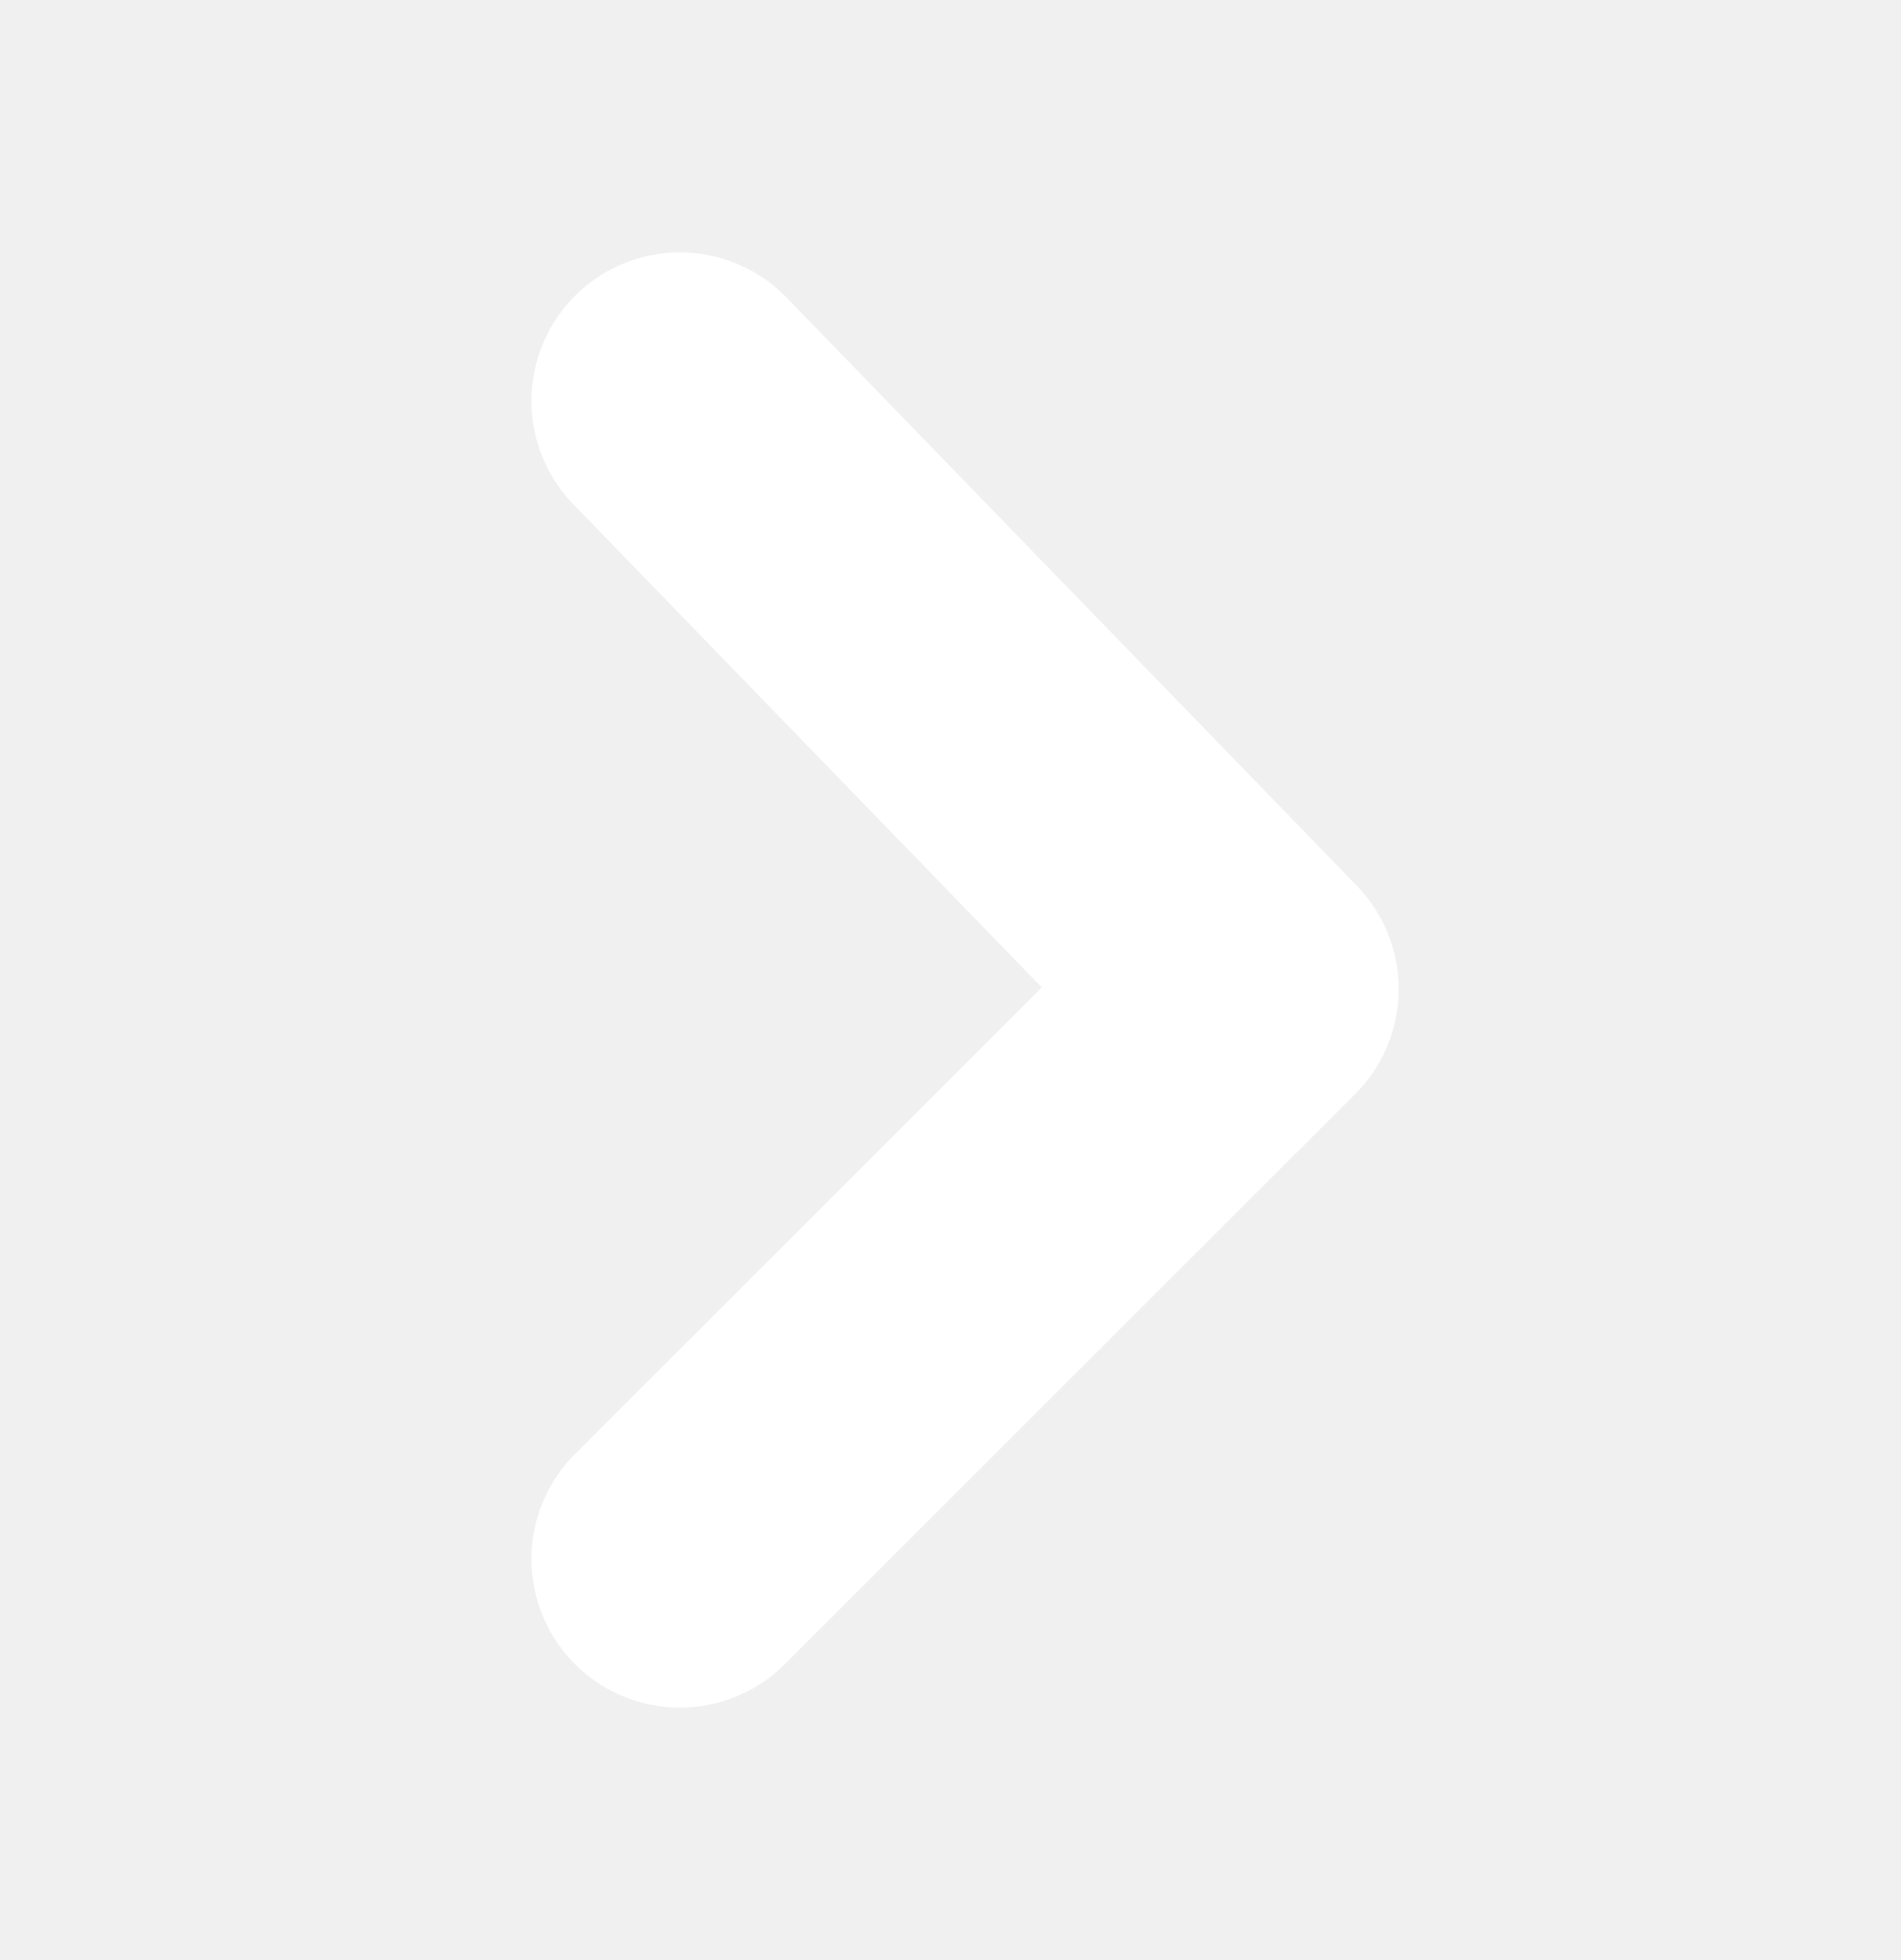
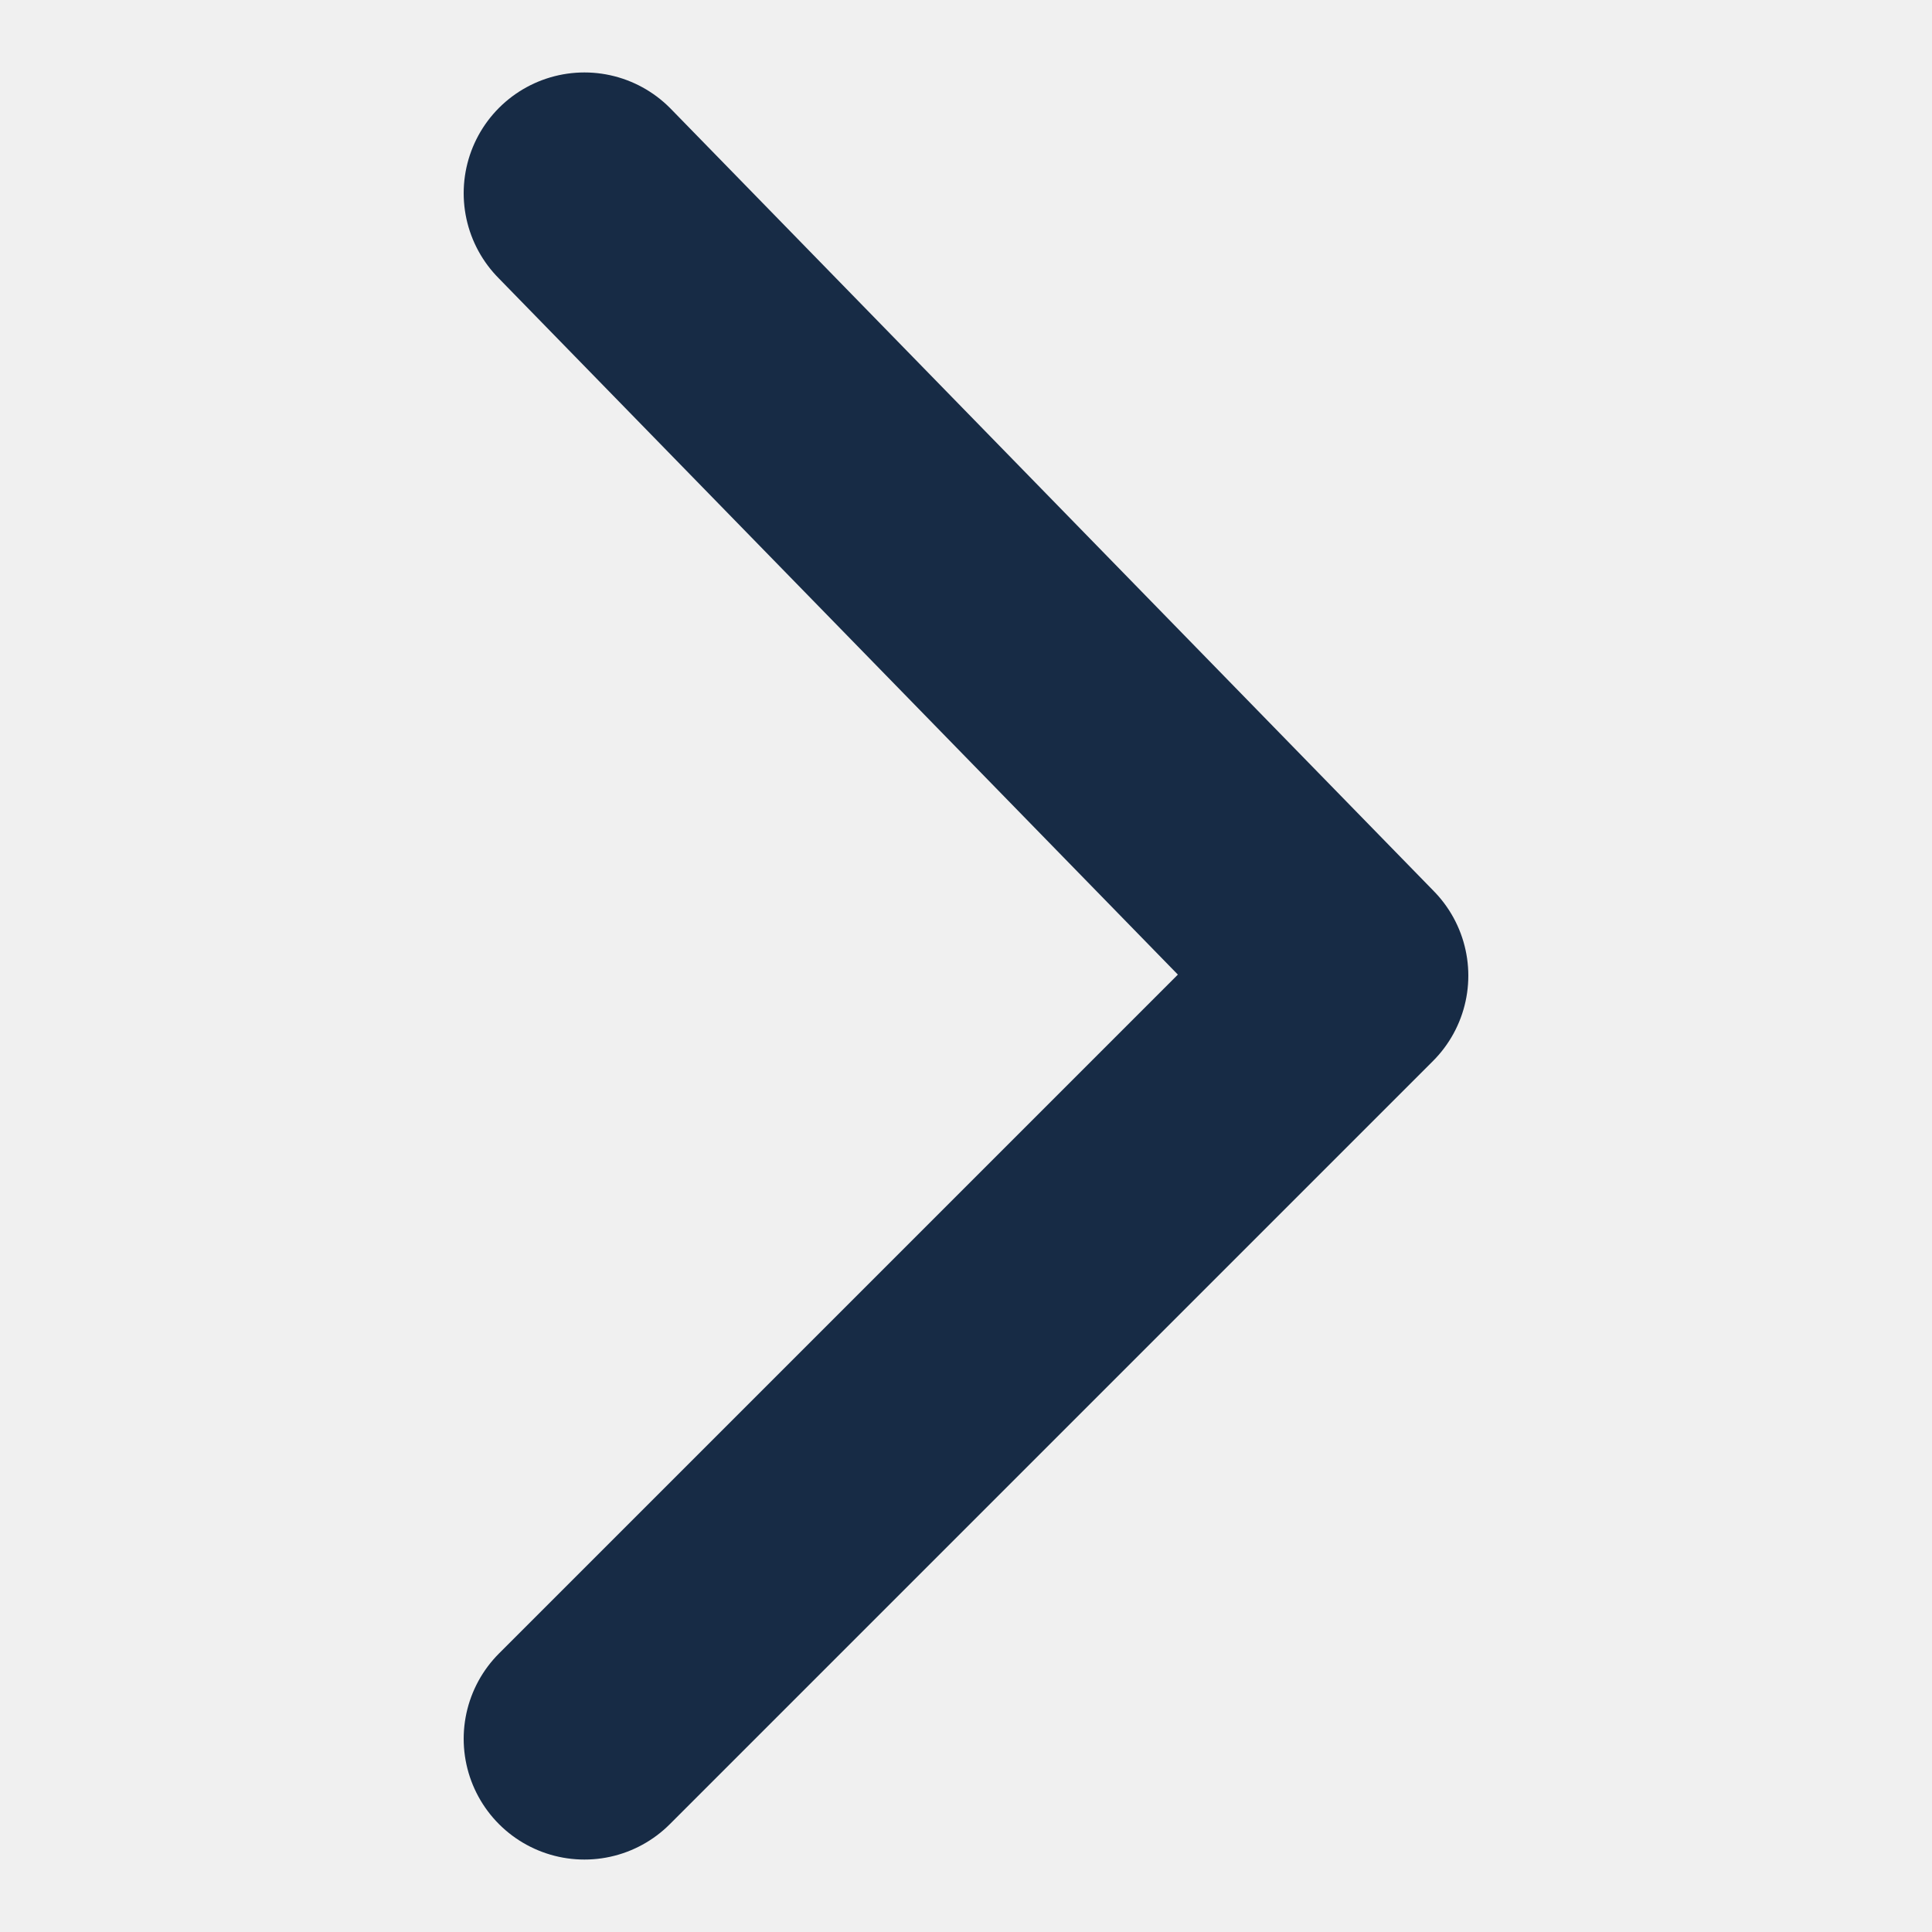
- <svg xmlns="http://www.w3.org/2000/svg" version="1.1" id="Layer_1" x="0px" y="0px" viewBox="0 0 64 66" style="enable-background:new 0 0 64 66;" xml:space="preserve">
-   <polyline style="fill:none;stroke:#FFFFFF;stroke-width:10;stroke-linecap:round;stroke-linejoin:round;stroke-miterlimit:10;" points="  22.898,52.5 42.102,33.305 22.898,13.5 " />
+ <svg xmlns="http://www.w3.org/2000/svg" version="1.1" id="Layer_1" x="0px" y="0px" viewBox="286 376 40 40" enable-background="new 286 376 40 40" xml:space="preserve">
+   <polyline fill="none" stroke="#172B45" stroke-width="5" stroke-linecap="round" stroke-linejoin="round" stroke-miterlimit="10" points="  298.1,412 313.9,396.2 298.1,380 " />
</svg>
